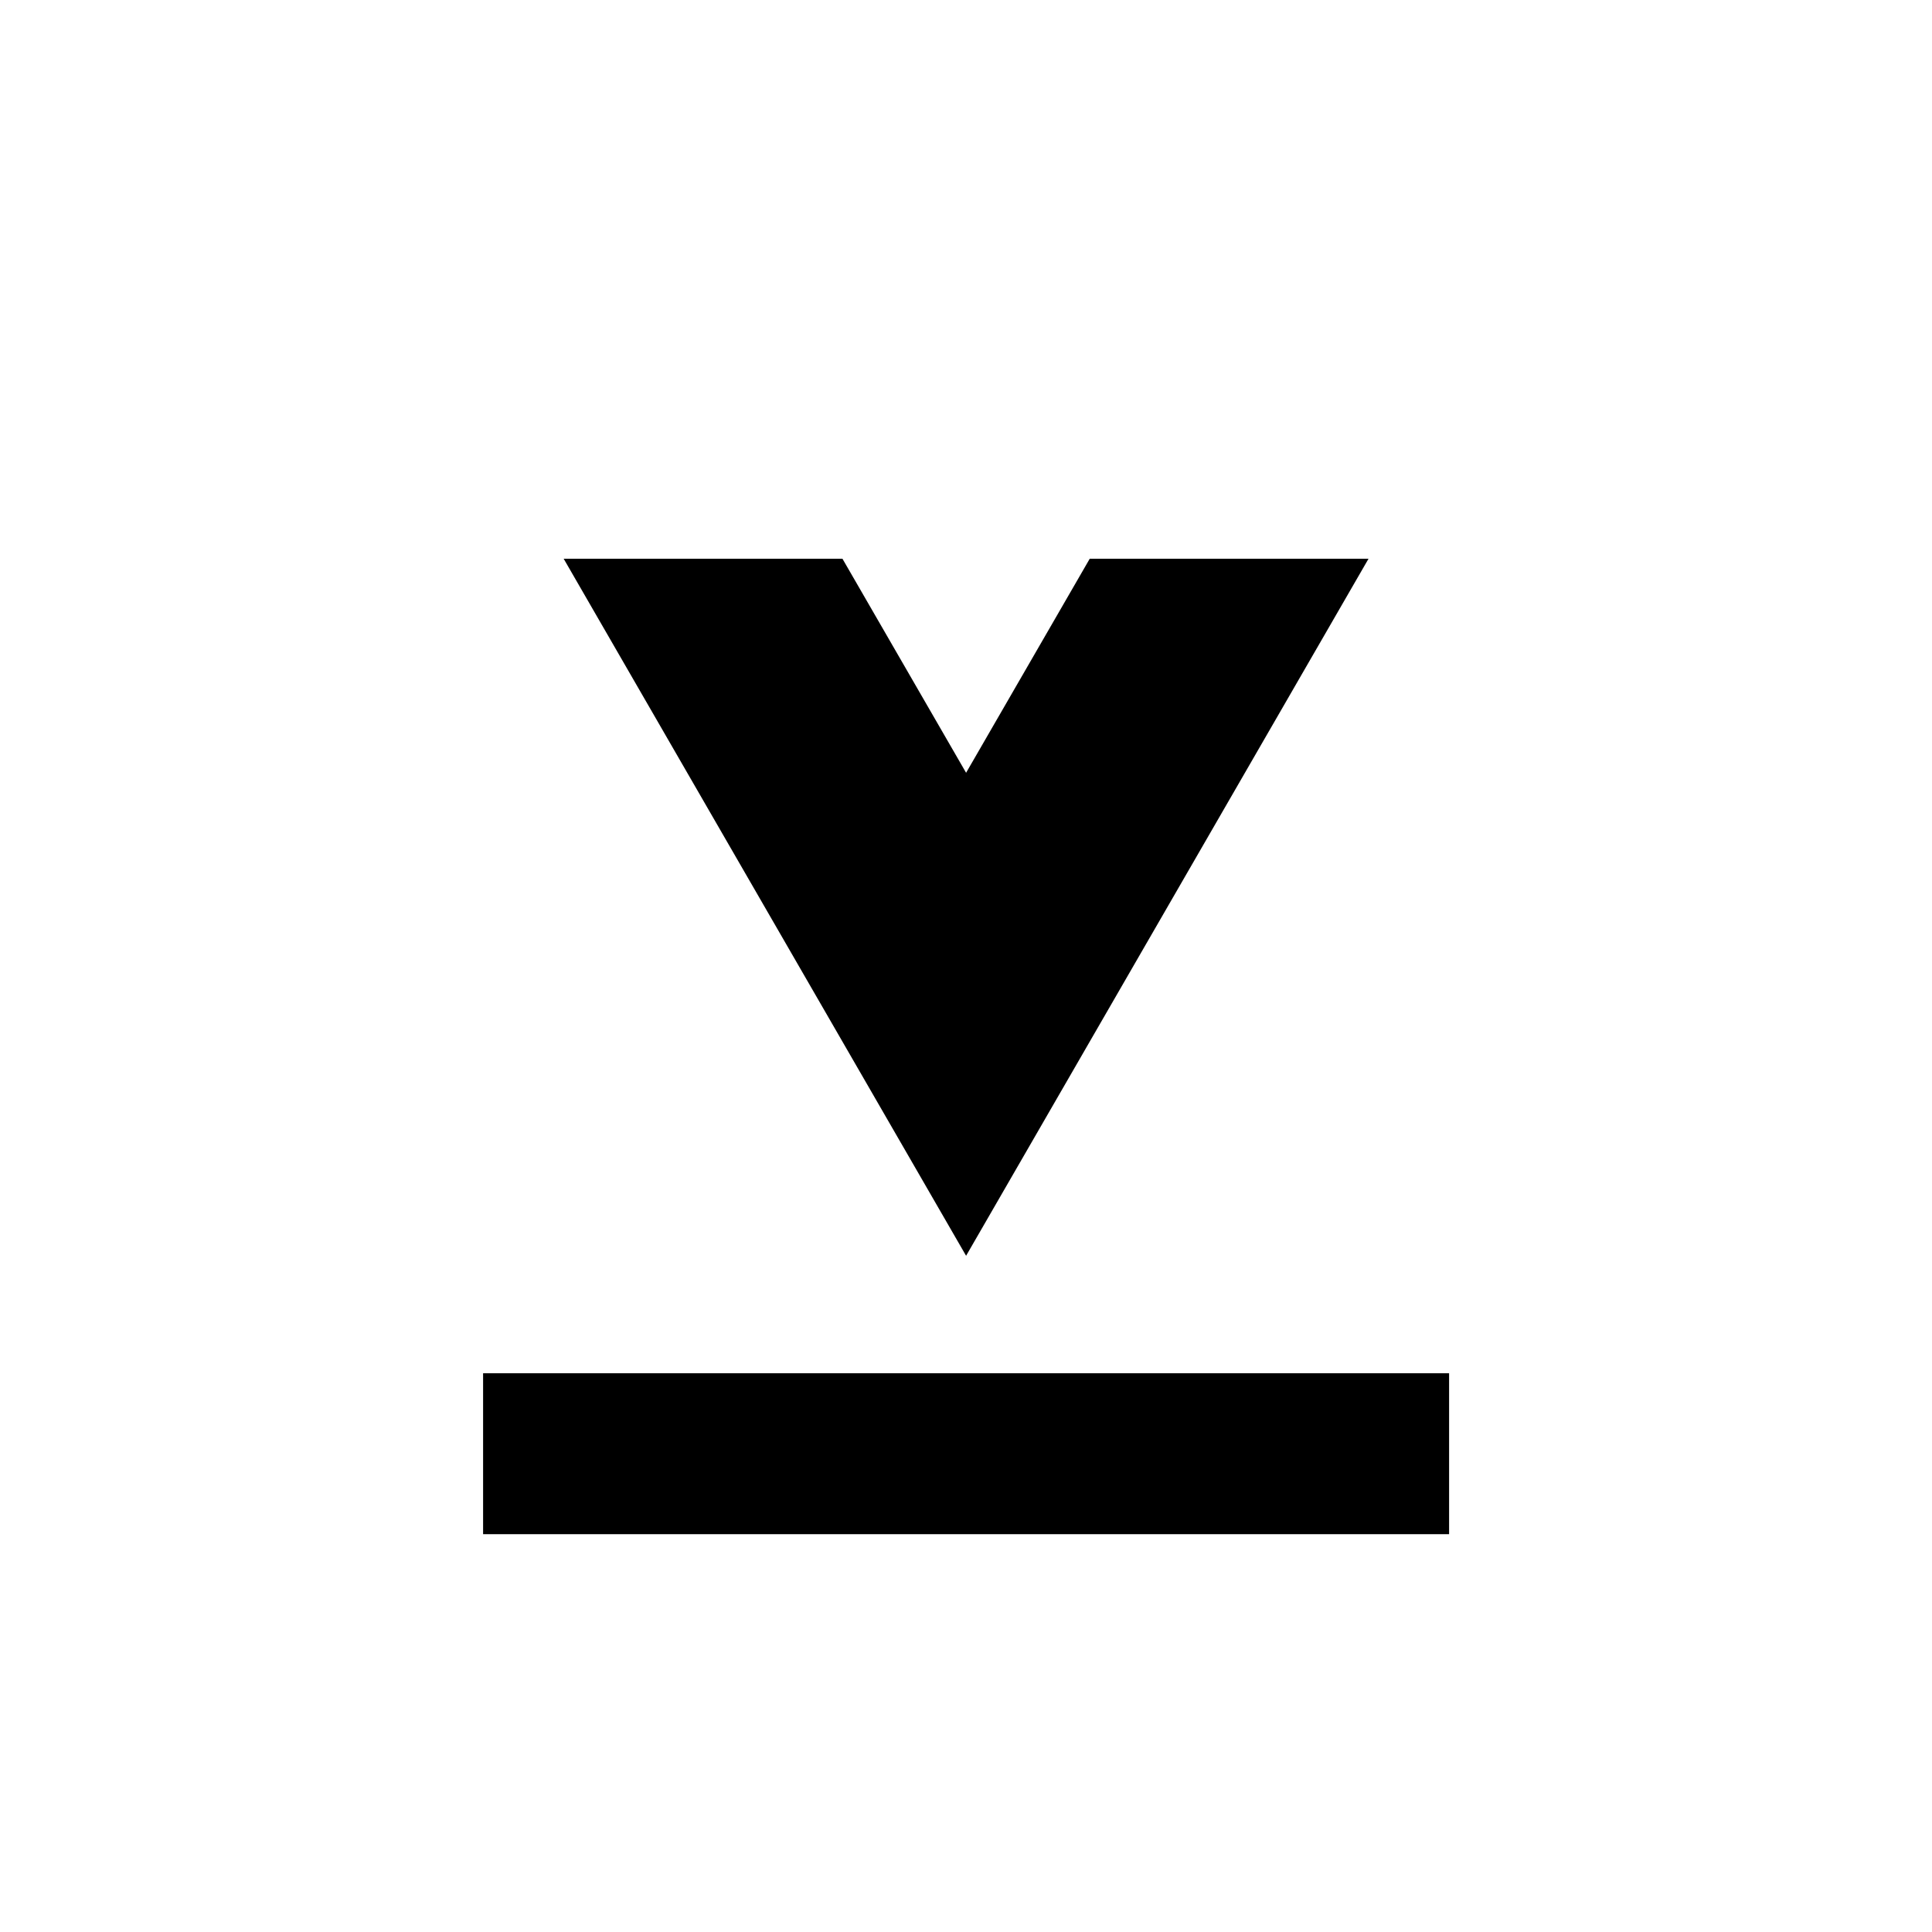
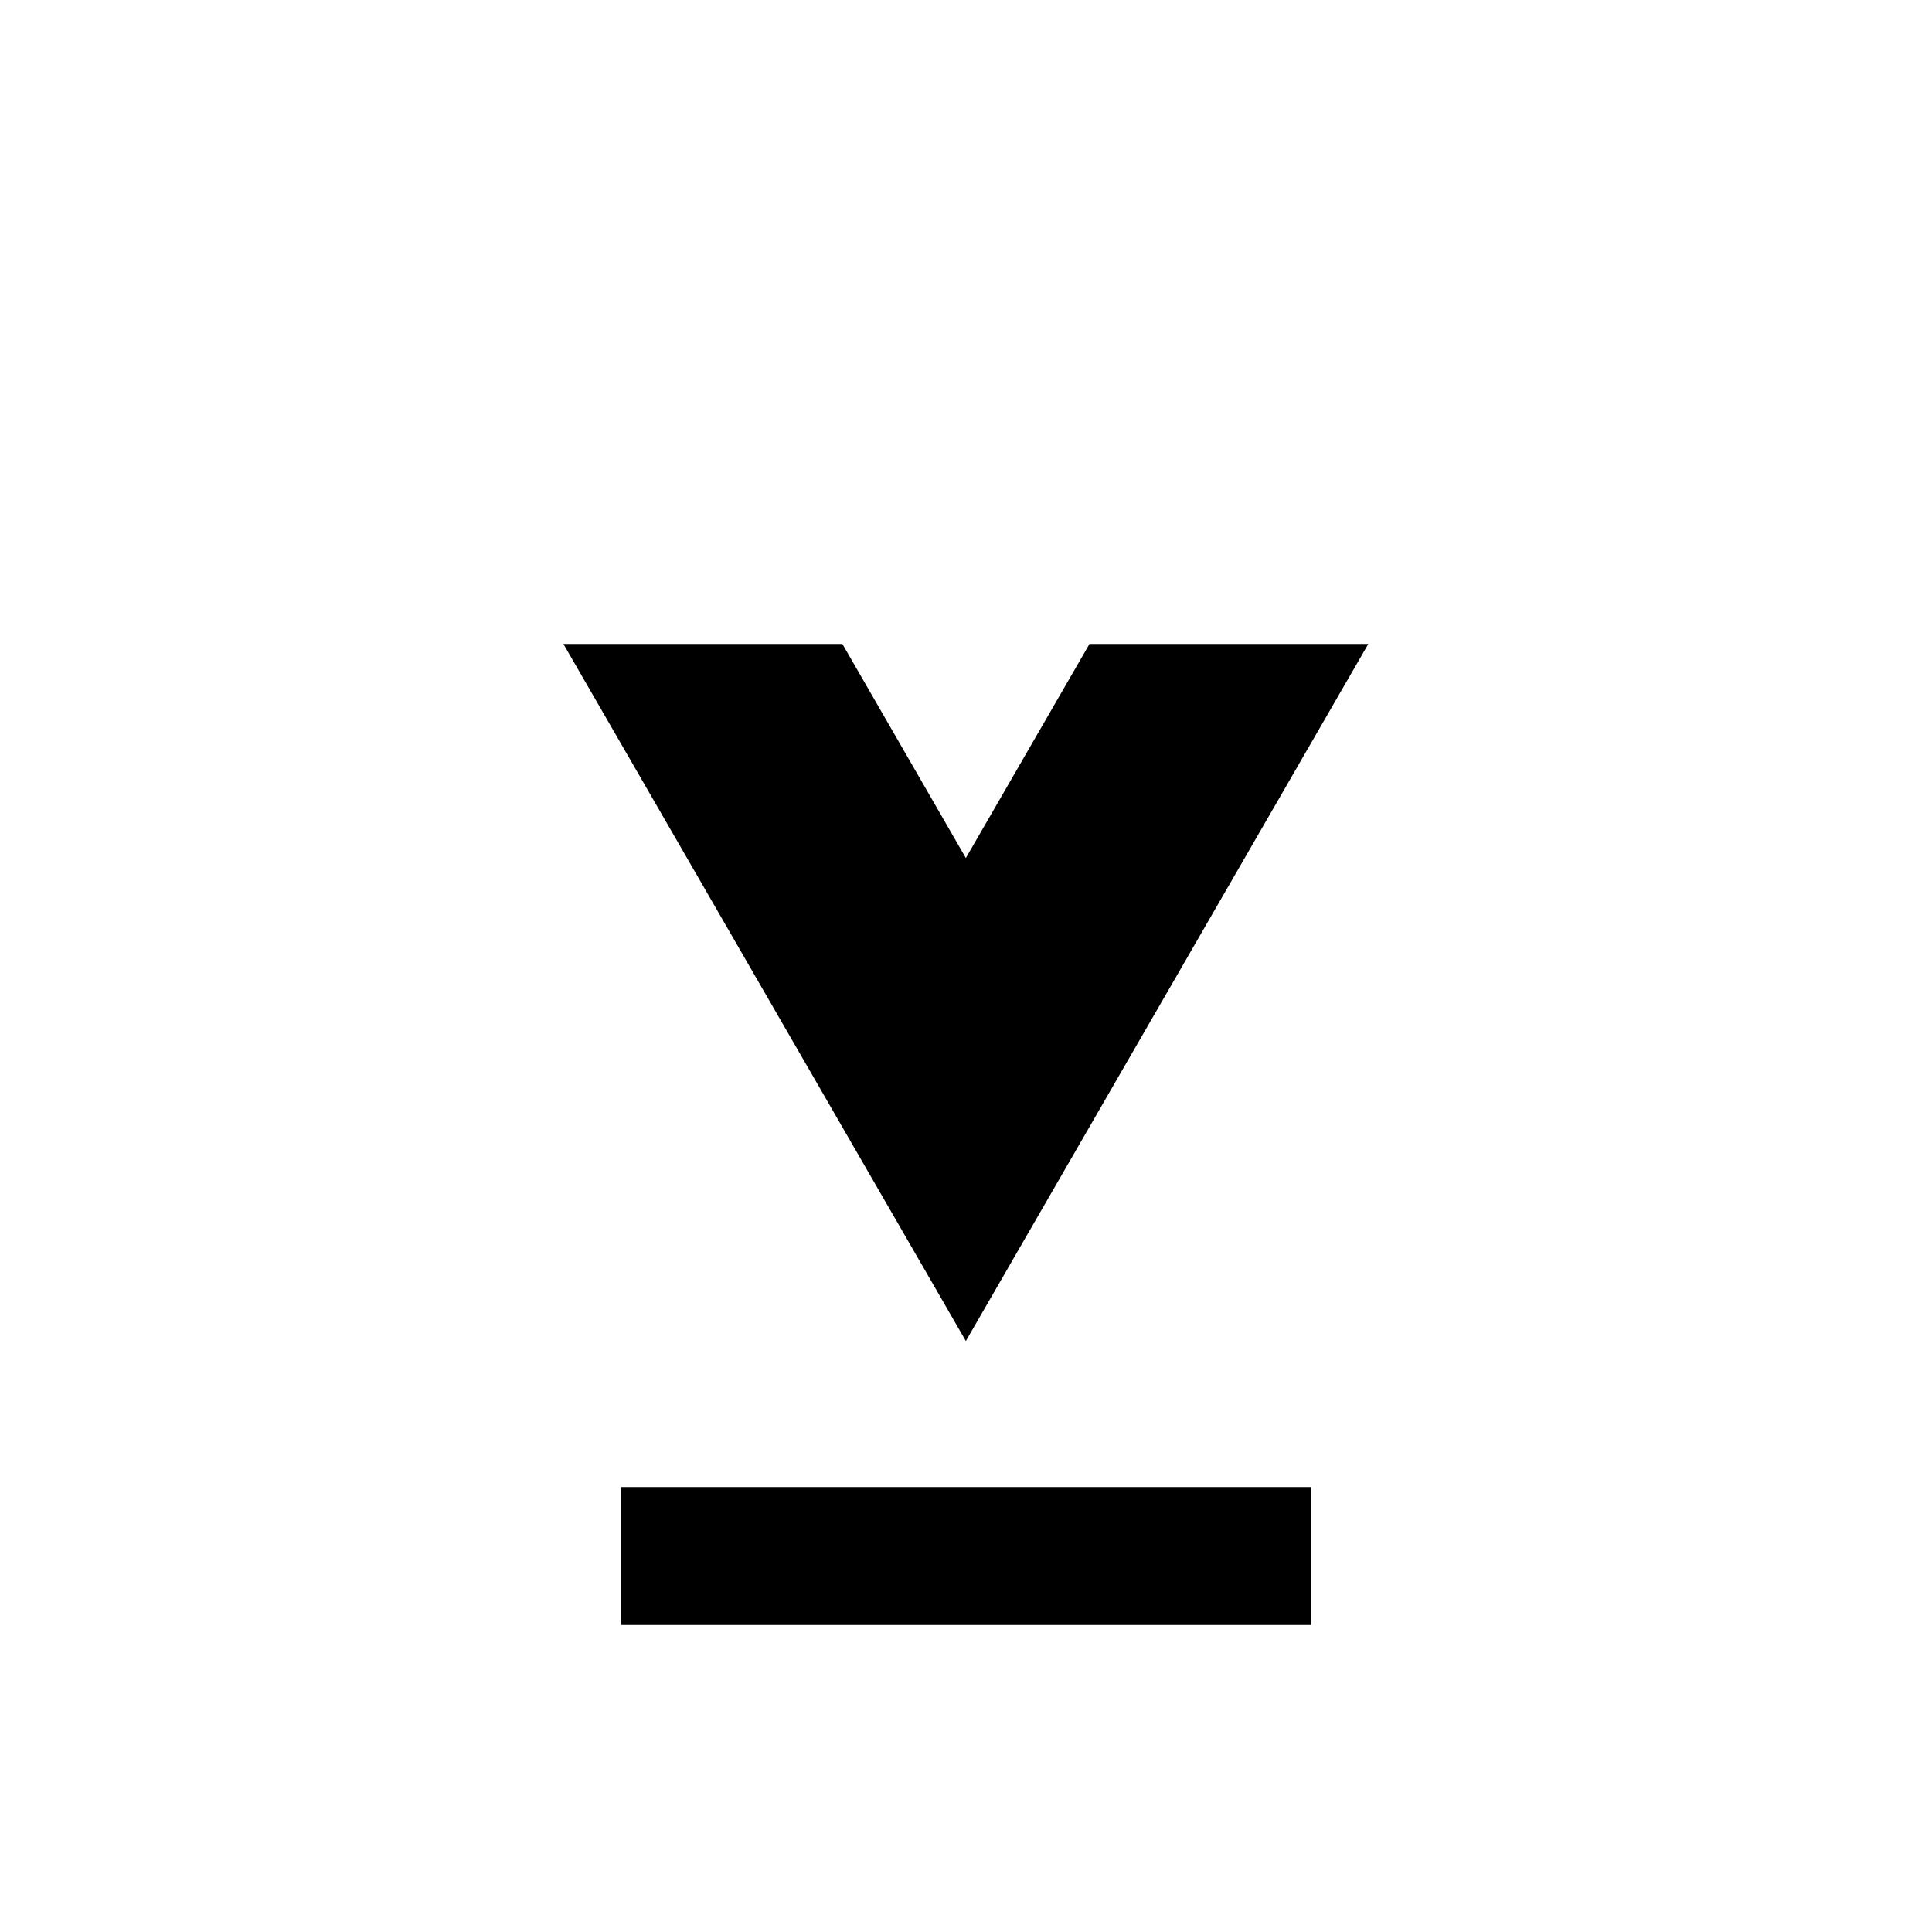
<svg xmlns="http://www.w3.org/2000/svg" width="10mm" height="10mm" viewBox="0 0 10 10" version="1.1" id="svg8307">
  <defs id="defs8304" />
-   <g id="layer1" transform="translate(-63.92051,-152.4711)">
-     <path id="path1144-7-2" style="fill:#000000;fill-opacity:1;stroke:none;stroke-width:0.022px;stroke-linecap:butt;stroke-linejoin:miter;stroke-opacity:1" d="m 68.281,155.363 h -1.443 l 2.083,3.608 2.083,-3.608 h -1.443 l -0.64,1.108 z" />
-     <rect style="fill:#000000;fill-opacity:1;stroke:none;stroke-width:0.008;stroke-dasharray:none;stroke-opacity:1;stop-color:#000000" id="rect6342" width="5" height="0.833" x="66.421" y="159.579" />
+   <g id="layer1" transform="translate(-75.33878,-147.9829)">
+     <path id="path1144-7" style="fill:#000000;fill-opacity:1;stroke:none;stroke-width:0.022px;stroke-linecap:butt;stroke-linejoin:miter;stroke-opacity:1" d="M 79.699,151.316 H 78.255 l 2.083,3.608 2.083,-3.608 h -1.443 l -0.64,1.108 z" />
  </g>
+   <rect style="opacity:1;fill:#000000;fill-opacity:1;stroke:none;stroke-width:0.007;stroke-dasharray:none;stroke-opacity:1" id="rect4877" width="0.714" height="3.571" x="-8.411" y="3.214" transform="rotate(-90)" />
</svg>
